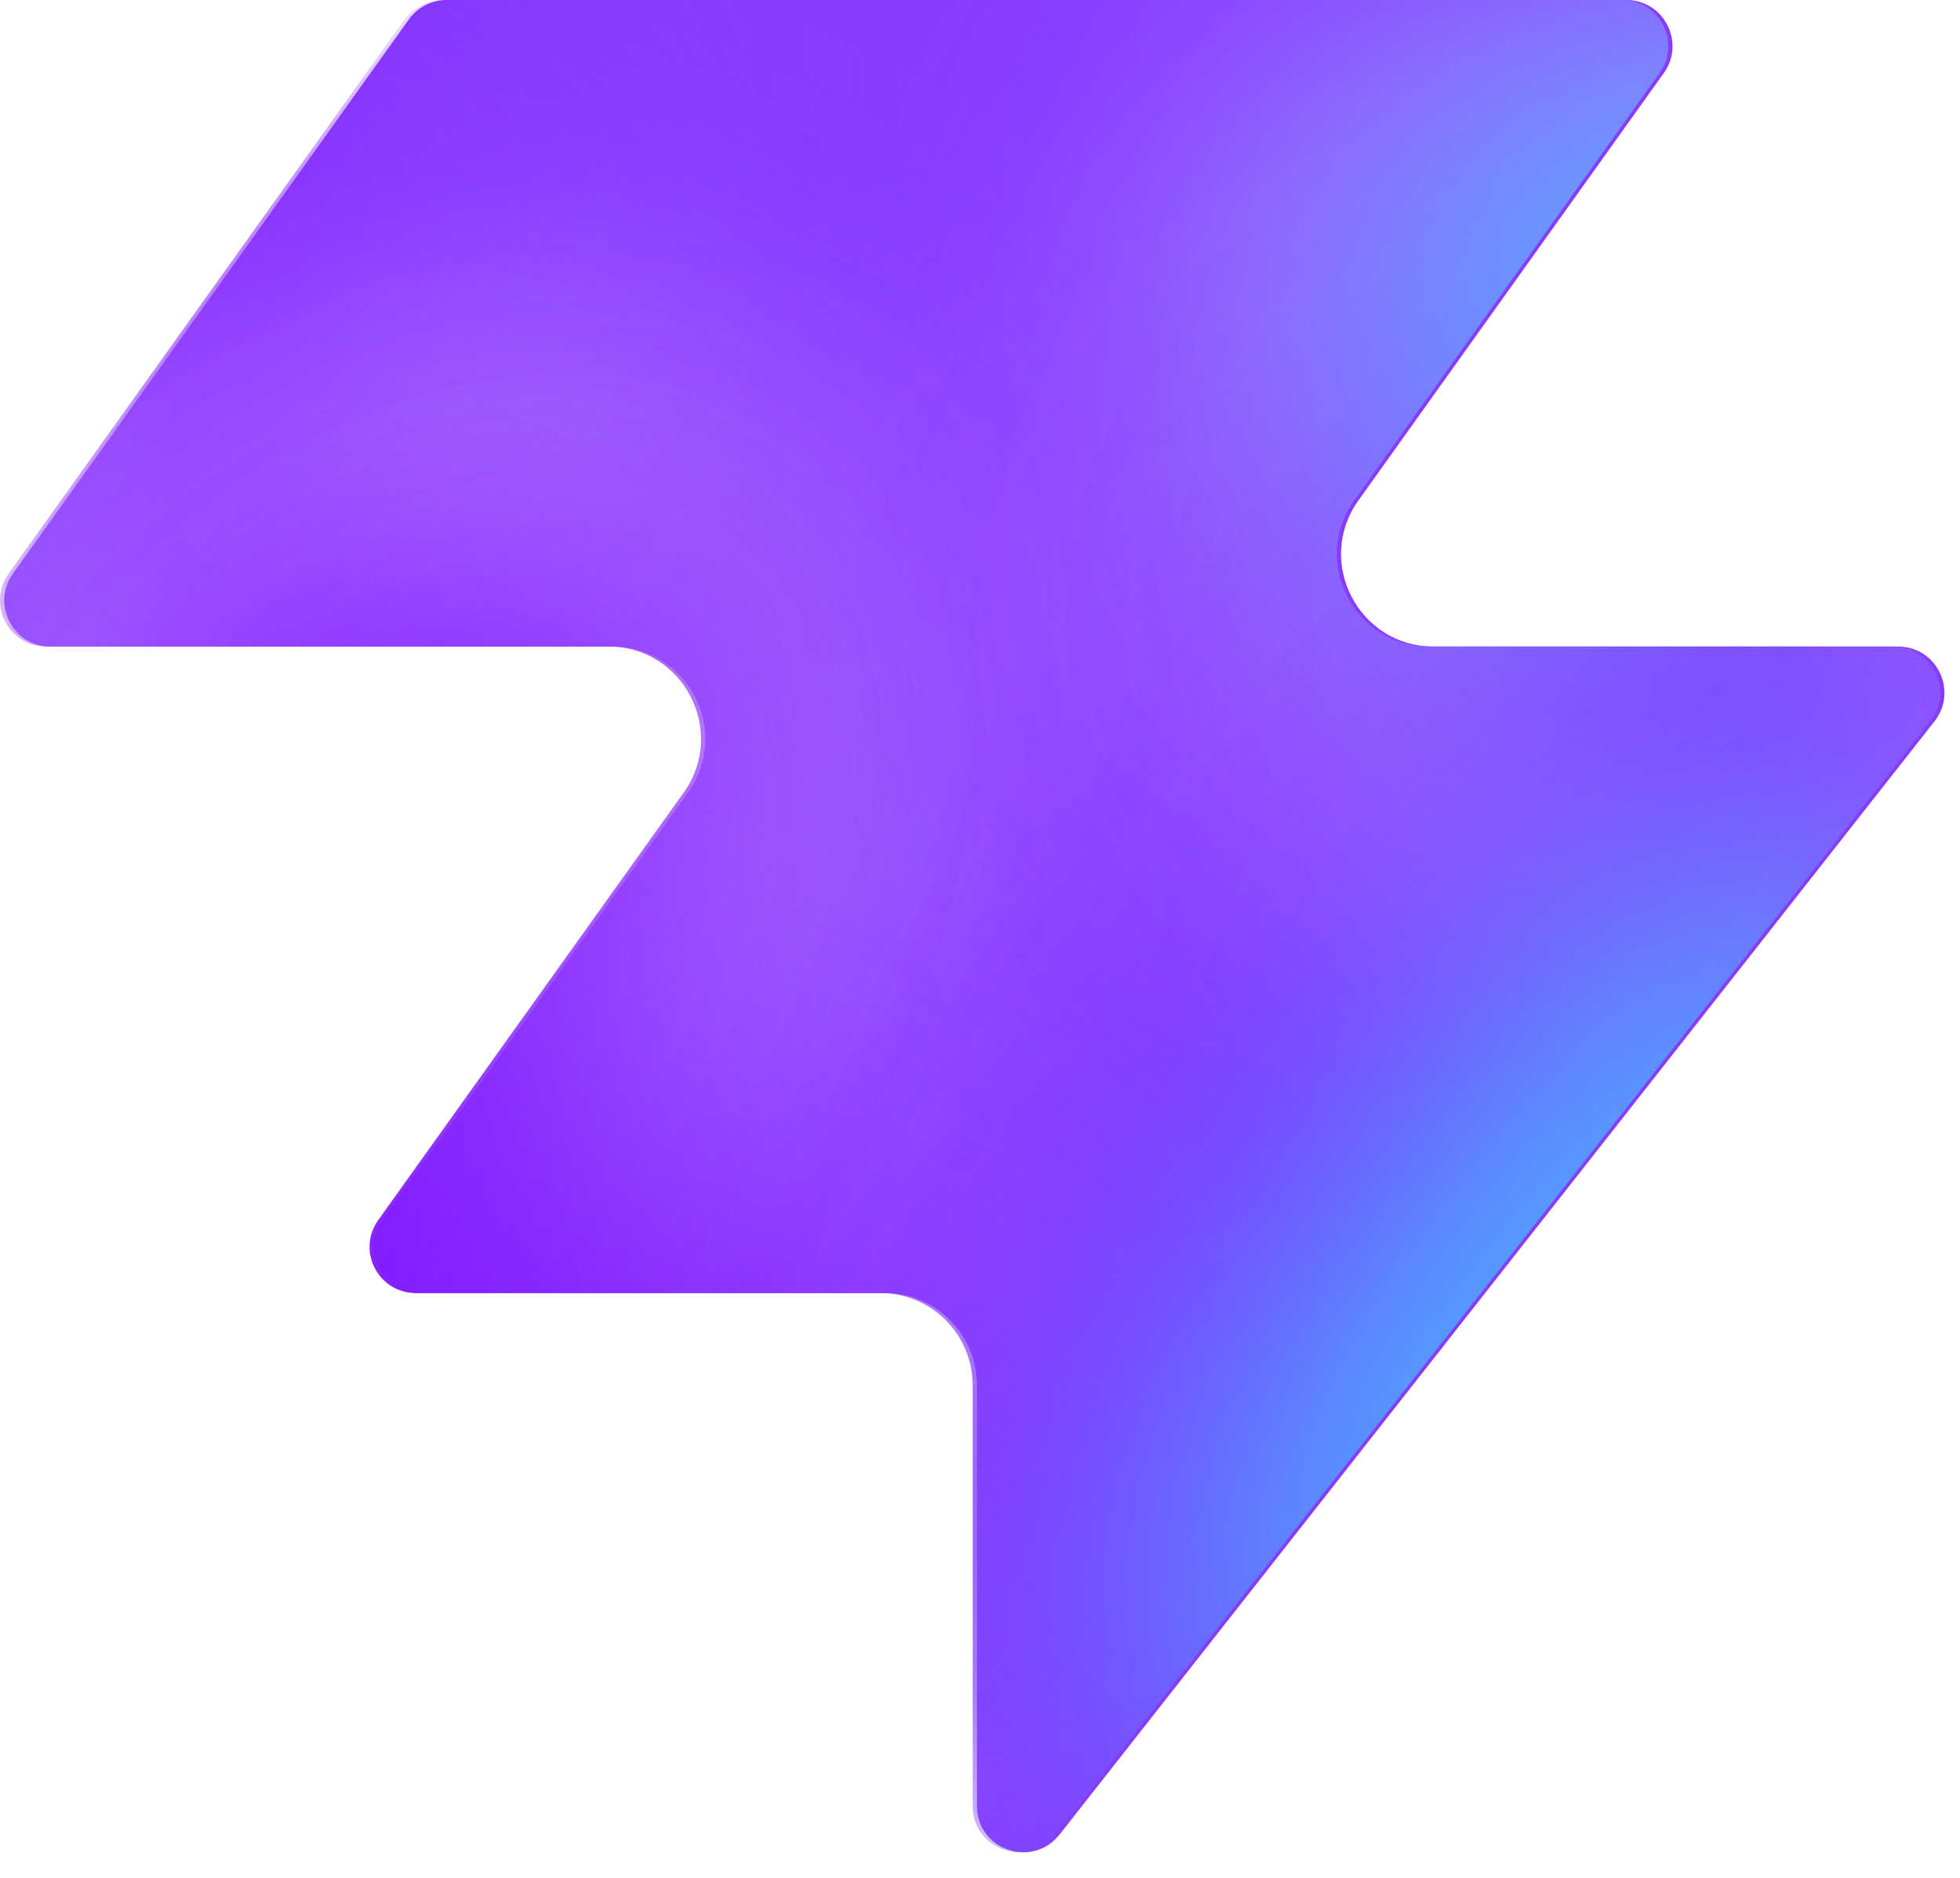
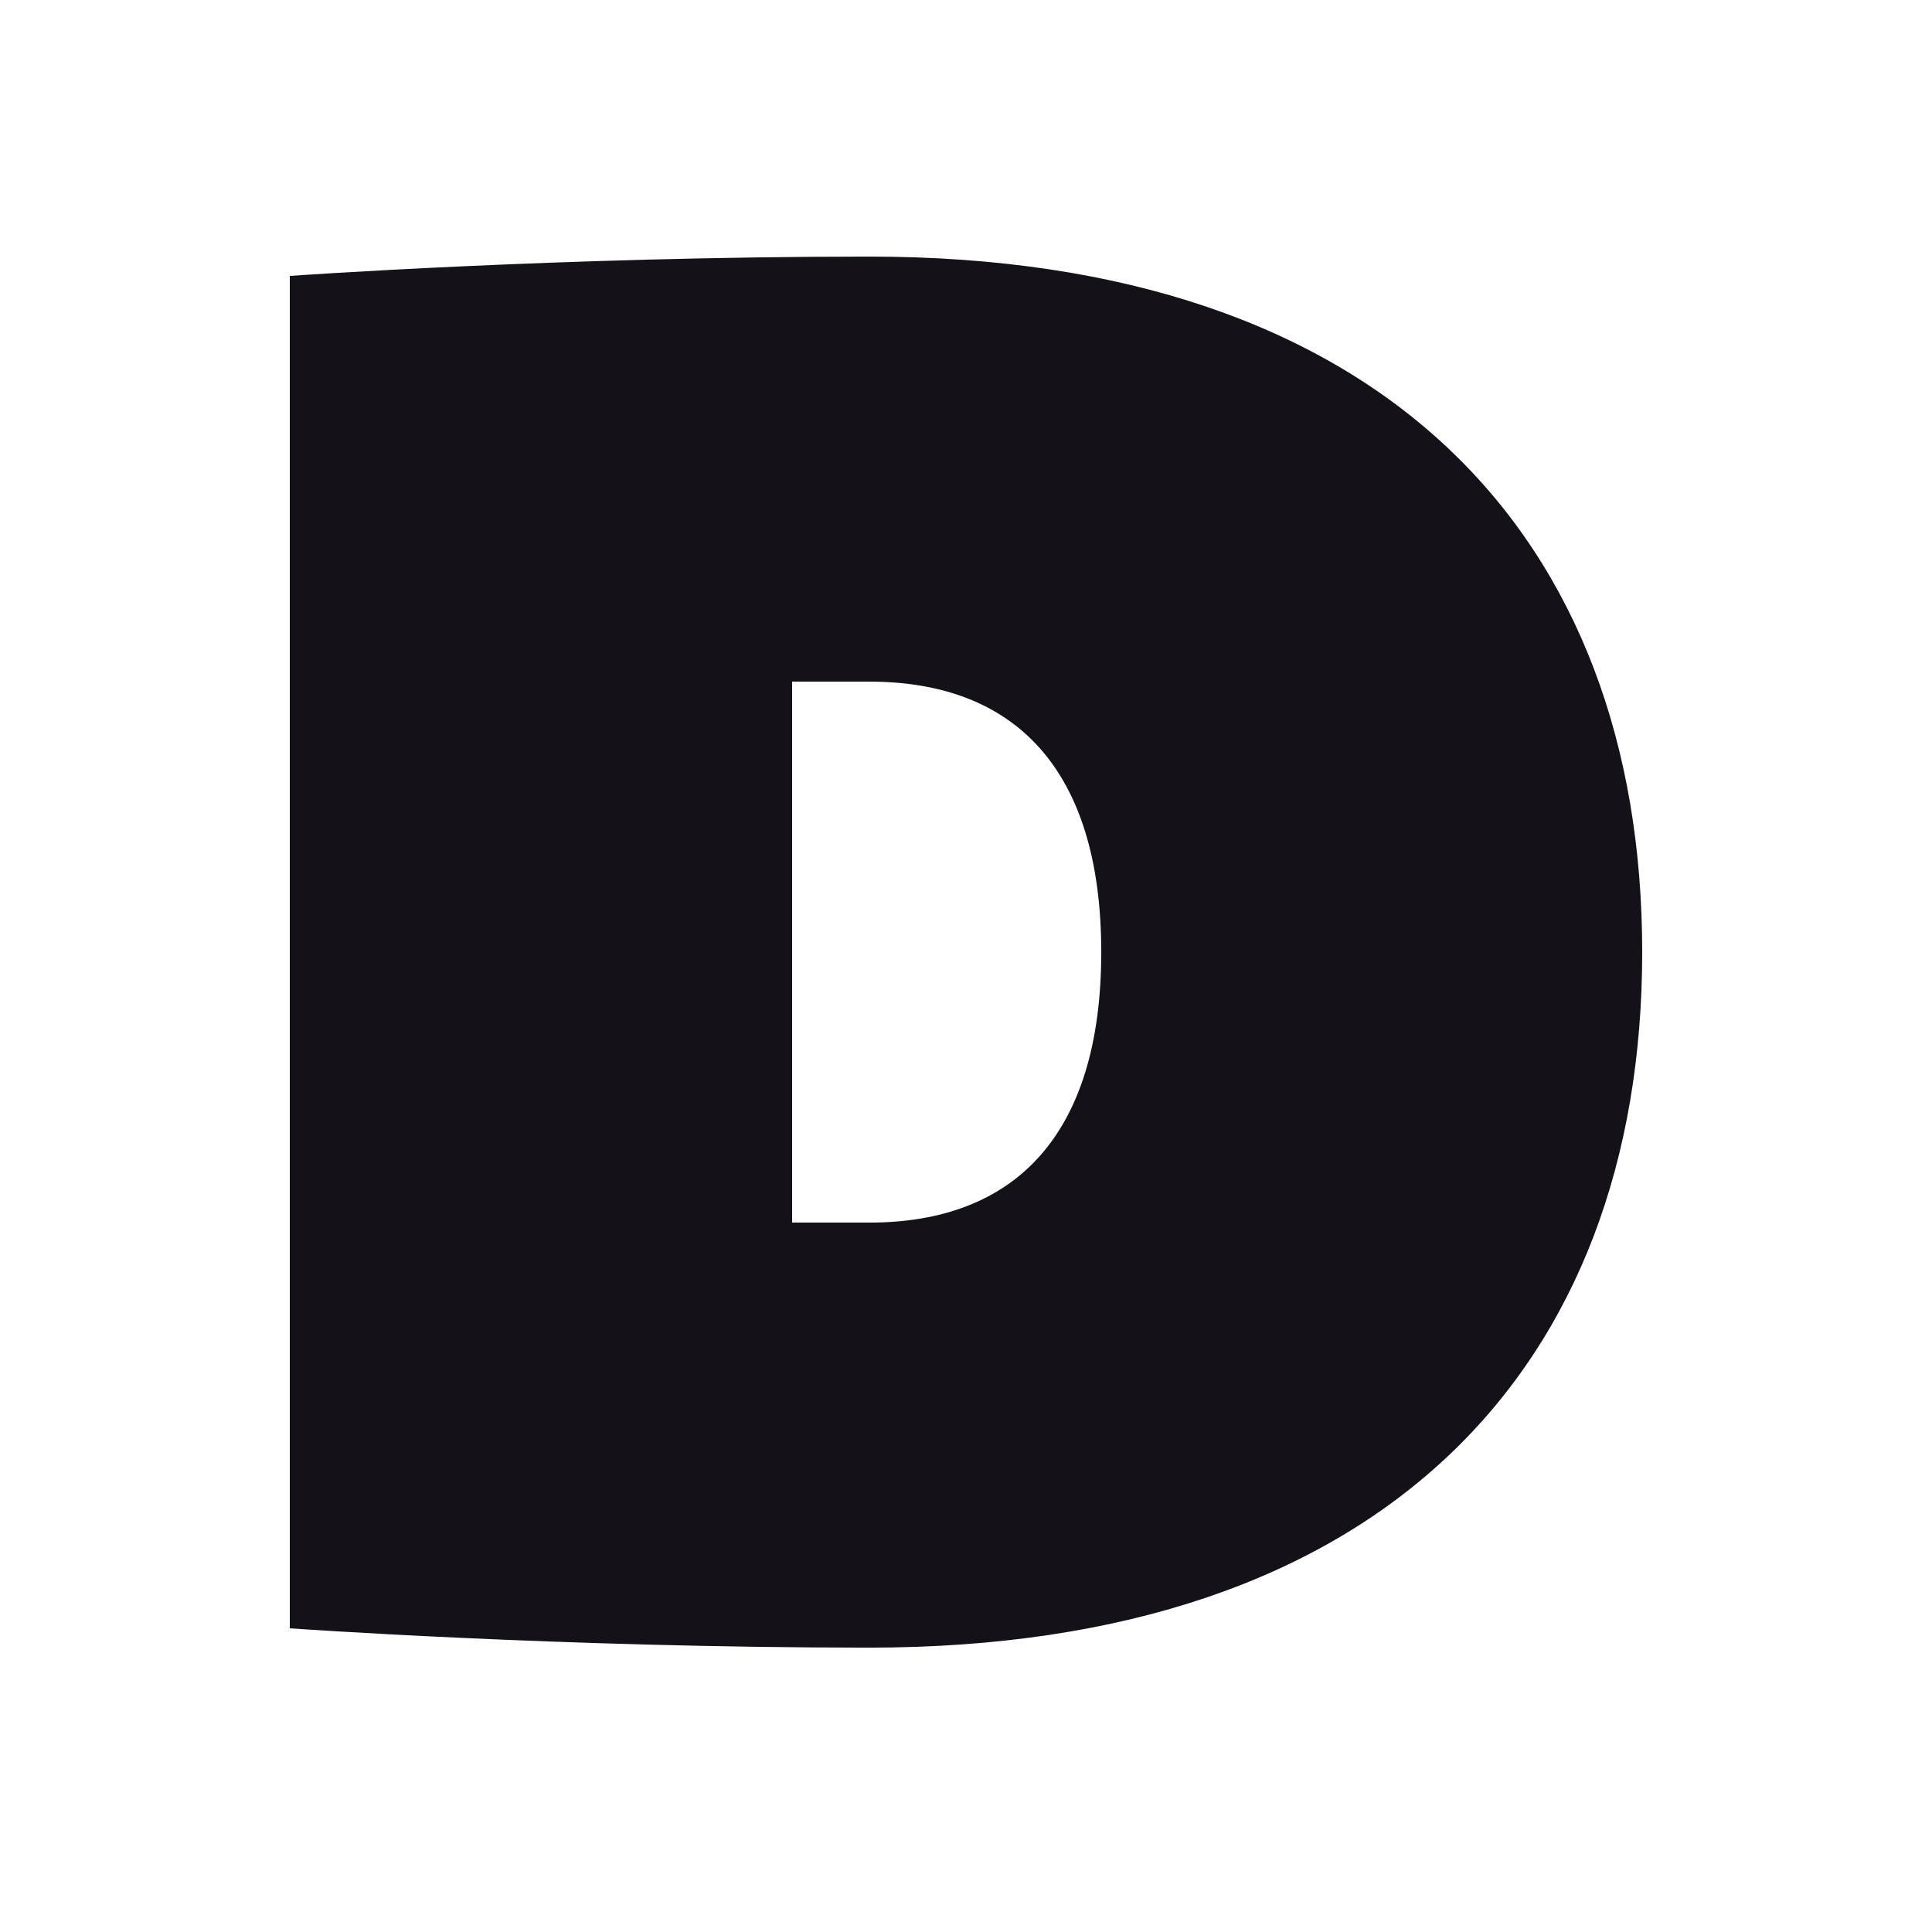
- <svg xmlns="http://www.w3.org/2000/svg" width="48" height="46" fill="none" viewBox="0 0 48 46">
-   <path fill="#863bff" d="M25.946 44.938c-.664.845-2.021.375-2.021-.698V33.937a2.26 2.26 0 0 0-2.262-2.262H10.287c-.92 0-1.456-1.04-.92-1.788l7.48-10.471c1.07-1.497 0-3.578-1.842-3.578H1.237c-.92 0-1.456-1.04-.92-1.788L10.013.474c.214-.297.556-.474.92-.474h28.894c.92 0 1.456 1.04.92 1.788l-7.48 10.471c-1.07 1.498 0 3.579 1.842 3.579h11.377c.943 0 1.473 1.088.89 1.83L25.947 44.94z" style="fill:#863bff;fill:color(display-p3 .525 .23 1);fill-opacity:1" />
-   <mask id="a" width="48" height="46" x="0" y="0" maskUnits="userSpaceOnUse" style="mask-type:alpha">
-     <path fill="#000" d="M25.842 44.938c-.664.844-2.021.375-2.021-.698V33.937a2.26 2.26 0 0 0-2.262-2.262H10.183c-.92 0-1.456-1.04-.92-1.788l7.48-10.471c1.07-1.498 0-3.579-1.842-3.579H1.133c-.92 0-1.456-1.04-.92-1.787L9.91.473c.214-.297.556-.474.92-.474h28.894c.92 0 1.456 1.04.92 1.788l-7.48 10.471c-1.07 1.498 0 3.578 1.842 3.578h11.377c.943 0 1.473 1.088.89 1.832L25.843 44.94z" style="fill:#000;fill-opacity:1" />
-   </mask>
-   <g mask="url(#a)">
-     <g filter="url(#b)">
-       <ellipse cx="5.508" cy="14.704" fill="#ede6ff" rx="5.508" ry="14.704" style="fill:#ede6ff;fill:color(display-p3 .927 .903 1);fill-opacity:1" transform="matrix(.00324 1 1 -.00324 -4.47 31.516)" />
-     </g>
-     <g filter="url(#c)">
-       <ellipse cx="10.399" cy="29.851" fill="#ede6ff" rx="10.399" ry="29.851" style="fill:#ede6ff;fill:color(display-p3 .927 .903 1);fill-opacity:1" transform="matrix(.00324 1 1 -.00324 -39.328 7.883)" />
-     </g>
-     <g filter="url(#d)">
-       <ellipse cx="5.508" cy="30.487" fill="#7e14ff" rx="5.508" ry="30.487" style="fill:#7e14ff;fill:color(display-p3 .492 .077 1);fill-opacity:1" transform="rotate(89.814 -25.913 -14.639)scale(1 -1)" />
-     </g>
-     <g filter="url(#e)">
-       <ellipse cx="5.508" cy="30.599" fill="#7e14ff" rx="5.508" ry="30.599" style="fill:#7e14ff;fill:color(display-p3 .492 .077 1);fill-opacity:1" transform="rotate(89.814 -32.644 -3.334)scale(1 -1)" />
-     </g>
-     <g filter="url(#f)">
-       <ellipse cx="5.508" cy="30.599" fill="#7e14ff" rx="5.508" ry="30.599" style="fill:#7e14ff;fill:color(display-p3 .492 .077 1);fill-opacity:1" transform="matrix(.00324 1 1 -.00324 -34.34 30.47)" />
-     </g>
-     <g filter="url(#g)">
-       <ellipse cx="14.072" cy="22.078" fill="#ede6ff" rx="14.072" ry="22.078" style="fill:#ede6ff;fill:color(display-p3 .927 .903 1);fill-opacity:1" transform="rotate(93.35 24.506 48.493)scale(-1 1)" />
-     </g>
-     <g filter="url(#h)">
-       <ellipse cx="3.47" cy="21.501" fill="#7e14ff" rx="3.47" ry="21.501" style="fill:#7e14ff;fill:color(display-p3 .492 .077 1);fill-opacity:1" transform="rotate(89.009 28.708 47.59)scale(-1 1)" />
-     </g>
-     <g filter="url(#i)">
-       <ellipse cx="3.47" cy="21.501" fill="#7e14ff" rx="3.47" ry="21.501" style="fill:#7e14ff;fill:color(display-p3 .492 .077 1);fill-opacity:1" transform="rotate(89.009 28.708 47.59)scale(-1 1)" />
-     </g>
-     <g filter="url(#j)">
-       <ellipse cx=".387" cy="8.972" fill="#7e14ff" rx="4.407" ry="29.108" style="fill:#7e14ff;fill:color(display-p3 .492 .077 1);fill-opacity:1" transform="rotate(39.51 .387 8.972)" />
-     </g>
-     <g filter="url(#k)">
-       <ellipse cx="47.523" cy="-6.092" fill="#7e14ff" rx="4.407" ry="29.108" style="fill:#7e14ff;fill:color(display-p3 .492 .077 1);fill-opacity:1" transform="rotate(37.892 47.523 -6.092)" />
-     </g>
-     <g filter="url(#l)">
-       <ellipse cx="41.412" cy="6.333" fill="#47bfff" rx="5.971" ry="9.665" style="fill:#47bfff;fill:color(display-p3 .28 .748 1);fill-opacity:1" transform="rotate(37.892 41.412 6.333)" />
-     </g>
-     <g filter="url(#m)">
-       <ellipse cx="-1.879" cy="38.332" fill="#7e14ff" rx="4.407" ry="29.108" style="fill:#7e14ff;fill:color(display-p3 .492 .077 1);fill-opacity:1" transform="rotate(37.892 -1.88 38.332)" />
-     </g>
-     <g filter="url(#n)">
-       <ellipse cx="-1.879" cy="38.332" fill="#7e14ff" rx="4.407" ry="29.108" style="fill:#7e14ff;fill:color(display-p3 .492 .077 1);fill-opacity:1" transform="rotate(37.892 -1.88 38.332)" />
-     </g>
-     <g filter="url(#o)">
-       <ellipse cx="35.651" cy="29.907" fill="#7e14ff" rx="4.407" ry="29.108" style="fill:#7e14ff;fill:color(display-p3 .492 .077 1);fill-opacity:1" transform="rotate(37.892 35.651 29.907)" />
-     </g>
-     <g filter="url(#p)">
-       <ellipse cx="38.418" cy="32.4" fill="#47bfff" rx="5.971" ry="15.297" style="fill:#47bfff;fill:color(display-p3 .28 .748 1);fill-opacity:1" transform="rotate(37.892 38.418 32.4)" />
-     </g>
-   </g>
-   <defs>
-     <filter id="b" width="60.045" height="41.654" x="-19.77" y="16.149" color-interpolation-filters="sRGB" filterUnits="userSpaceOnUse">
-       <feFlood flood-opacity="0" result="BackgroundImageFix" />
-       <feBlend in="SourceGraphic" in2="BackgroundImageFix" result="shape" />
-       <feGaussianBlur result="effect1_foregroundBlur_2002_17158" stdDeviation="7.659" />
-     </filter>
-     <filter id="c" width="90.34" height="51.437" x="-54.613" y="-7.533" color-interpolation-filters="sRGB" filterUnits="userSpaceOnUse">
-       <feFlood flood-opacity="0" result="BackgroundImageFix" />
-       <feBlend in="SourceGraphic" in2="BackgroundImageFix" result="shape" />
-       <feGaussianBlur result="effect1_foregroundBlur_2002_17158" stdDeviation="7.659" />
-     </filter>
-     <filter id="d" width="79.355" height="29.4" x="-49.64" y="2.03" color-interpolation-filters="sRGB" filterUnits="userSpaceOnUse">
-       <feFlood flood-opacity="0" result="BackgroundImageFix" />
-       <feBlend in="SourceGraphic" in2="BackgroundImageFix" result="shape" />
-       <feGaussianBlur result="effect1_foregroundBlur_2002_17158" stdDeviation="4.596" />
-     </filter>
-     <filter id="e" width="79.579" height="29.4" x="-45.045" y="20.029" color-interpolation-filters="sRGB" filterUnits="userSpaceOnUse">
-       <feFlood flood-opacity="0" result="BackgroundImageFix" />
-       <feBlend in="SourceGraphic" in2="BackgroundImageFix" result="shape" />
-       <feGaussianBlur result="effect1_foregroundBlur_2002_17158" stdDeviation="4.596" />
-     </filter>
-     <filter id="f" width="79.579" height="29.4" x="-43.513" y="21.178" color-interpolation-filters="sRGB" filterUnits="userSpaceOnUse">
-       <feFlood flood-opacity="0" result="BackgroundImageFix" />
-       <feBlend in="SourceGraphic" in2="BackgroundImageFix" result="shape" />
-       <feGaussianBlur result="effect1_foregroundBlur_2002_17158" stdDeviation="4.596" />
-     </filter>
-     <filter id="g" width="74.749" height="58.852" x="15.756" y="-17.901" color-interpolation-filters="sRGB" filterUnits="userSpaceOnUse">
-       <feFlood flood-opacity="0" result="BackgroundImageFix" />
-       <feBlend in="SourceGraphic" in2="BackgroundImageFix" result="shape" />
-       <feGaussianBlur result="effect1_foregroundBlur_2002_17158" stdDeviation="7.659" />
-     </filter>
-     <filter id="h" width="61.377" height="25.362" x="23.548" y="2.284" color-interpolation-filters="sRGB" filterUnits="userSpaceOnUse">
-       <feFlood flood-opacity="0" result="BackgroundImageFix" />
-       <feBlend in="SourceGraphic" in2="BackgroundImageFix" result="shape" />
-       <feGaussianBlur result="effect1_foregroundBlur_2002_17158" stdDeviation="4.596" />
-     </filter>
-     <filter id="i" width="61.377" height="25.362" x="23.548" y="2.284" color-interpolation-filters="sRGB" filterUnits="userSpaceOnUse">
-       <feFlood flood-opacity="0" result="BackgroundImageFix" />
-       <feBlend in="SourceGraphic" in2="BackgroundImageFix" result="shape" />
-       <feGaussianBlur result="effect1_foregroundBlur_2002_17158" stdDeviation="4.596" />
-     </filter>
-     <filter id="j" width="56.045" height="63.649" x="-27.636" y="-22.853" color-interpolation-filters="sRGB" filterUnits="userSpaceOnUse">
-       <feFlood flood-opacity="0" result="BackgroundImageFix" />
-       <feBlend in="SourceGraphic" in2="BackgroundImageFix" result="shape" />
-       <feGaussianBlur result="effect1_foregroundBlur_2002_17158" stdDeviation="4.596" />
-     </filter>
-     <filter id="k" width="54.814" height="64.646" x="20.116" y="-38.415" color-interpolation-filters="sRGB" filterUnits="userSpaceOnUse">
-       <feFlood flood-opacity="0" result="BackgroundImageFix" />
-       <feBlend in="SourceGraphic" in2="BackgroundImageFix" result="shape" />
-       <feGaussianBlur result="effect1_foregroundBlur_2002_17158" stdDeviation="4.596" />
-     </filter>
-     <filter id="l" width="33.541" height="35.313" x="24.641" y="-11.323" color-interpolation-filters="sRGB" filterUnits="userSpaceOnUse">
-       <feFlood flood-opacity="0" result="BackgroundImageFix" />
-       <feBlend in="SourceGraphic" in2="BackgroundImageFix" result="shape" />
-       <feGaussianBlur result="effect1_foregroundBlur_2002_17158" stdDeviation="4.596" />
-     </filter>
-     <filter id="m" width="54.814" height="64.646" x="-29.286" y="6.009" color-interpolation-filters="sRGB" filterUnits="userSpaceOnUse">
-       <feFlood flood-opacity="0" result="BackgroundImageFix" />
-       <feBlend in="SourceGraphic" in2="BackgroundImageFix" result="shape" />
-       <feGaussianBlur result="effect1_foregroundBlur_2002_17158" stdDeviation="4.596" />
-     </filter>
-     <filter id="n" width="54.814" height="64.646" x="-29.286" y="6.009" color-interpolation-filters="sRGB" filterUnits="userSpaceOnUse">
-       <feFlood flood-opacity="0" result="BackgroundImageFix" />
-       <feBlend in="SourceGraphic" in2="BackgroundImageFix" result="shape" />
-       <feGaussianBlur result="effect1_foregroundBlur_2002_17158" stdDeviation="4.596" />
-     </filter>
-     <filter id="o" width="54.814" height="64.646" x="8.244" y="-2.416" color-interpolation-filters="sRGB" filterUnits="userSpaceOnUse">
-       <feFlood flood-opacity="0" result="BackgroundImageFix" />
-       <feBlend in="SourceGraphic" in2="BackgroundImageFix" result="shape" />
-       <feGaussianBlur result="effect1_foregroundBlur_2002_17158" stdDeviation="4.596" />
-     </filter>
-     <filter id="p" width="39.409" height="43.623" x="18.713" y="10.588" color-interpolation-filters="sRGB" filterUnits="userSpaceOnUse">
-       <feFlood flood-opacity="0" result="BackgroundImageFix" />
-       <feBlend in="SourceGraphic" in2="BackgroundImageFix" result="shape" />
-       <feGaussianBlur result="effect1_foregroundBlur_2002_17158" stdDeviation="4.596" />
-     </filter>
-   </defs>
+ <svg xmlns="http://www.w3.org/2000/svg" viewBox="0 0 64 64" role="img" aria-label="Dira">
+   <style>
+     path { fill: #141218; }
+     @media (prefers-color-scheme: dark) {
+       path { fill: #f6f4f1; }
+     }
+   </style>
+   <path fill-rule="evenodd" transform="translate(1.6 .5)" d="M24.64 40L24.64 22.08L27.2 22.08C32 22.08 34.88 24.96 34.88 31.04C34.88 37.12 32 40 27.2 40ZM52.8 31.04C52.8 17.28 44.22 8 27.2 8C16.96 8 8 8.64 8 8.64L8 53.44C8 53.44 16.96 54.08 27.2 54.08C44.22 54.08 52.8 44.8 52.8 31.04Z" />
</svg>
